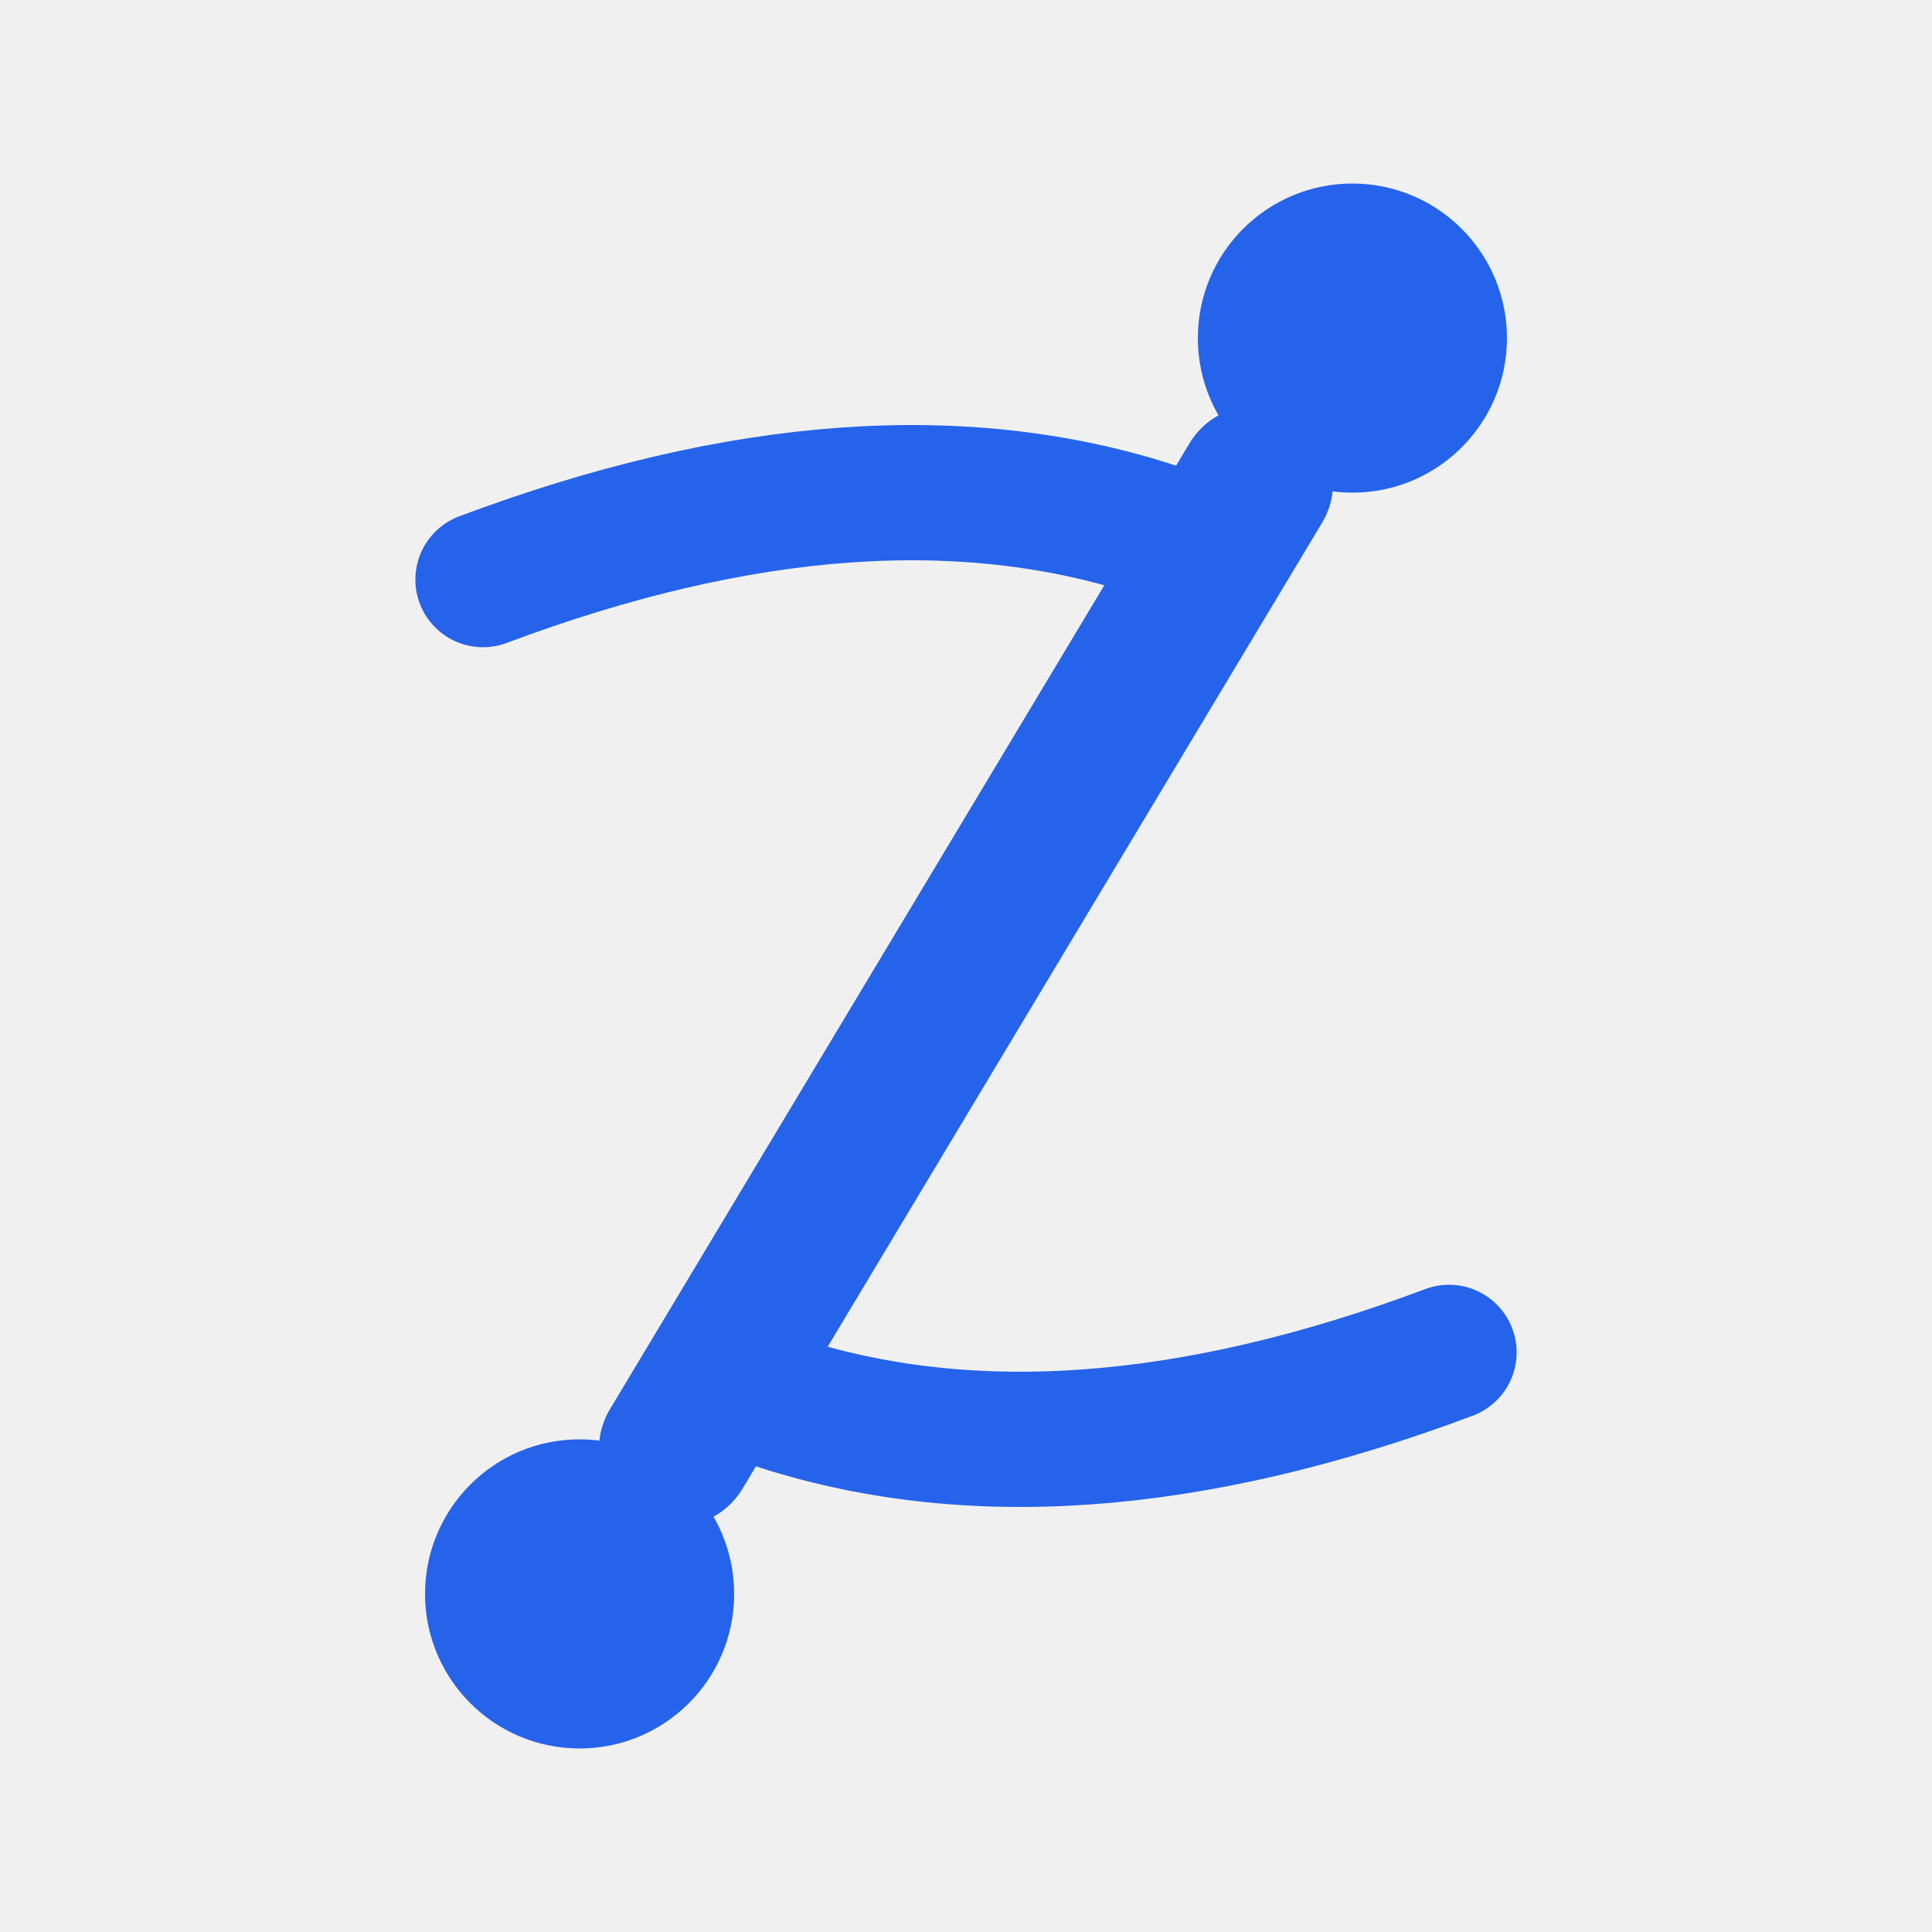
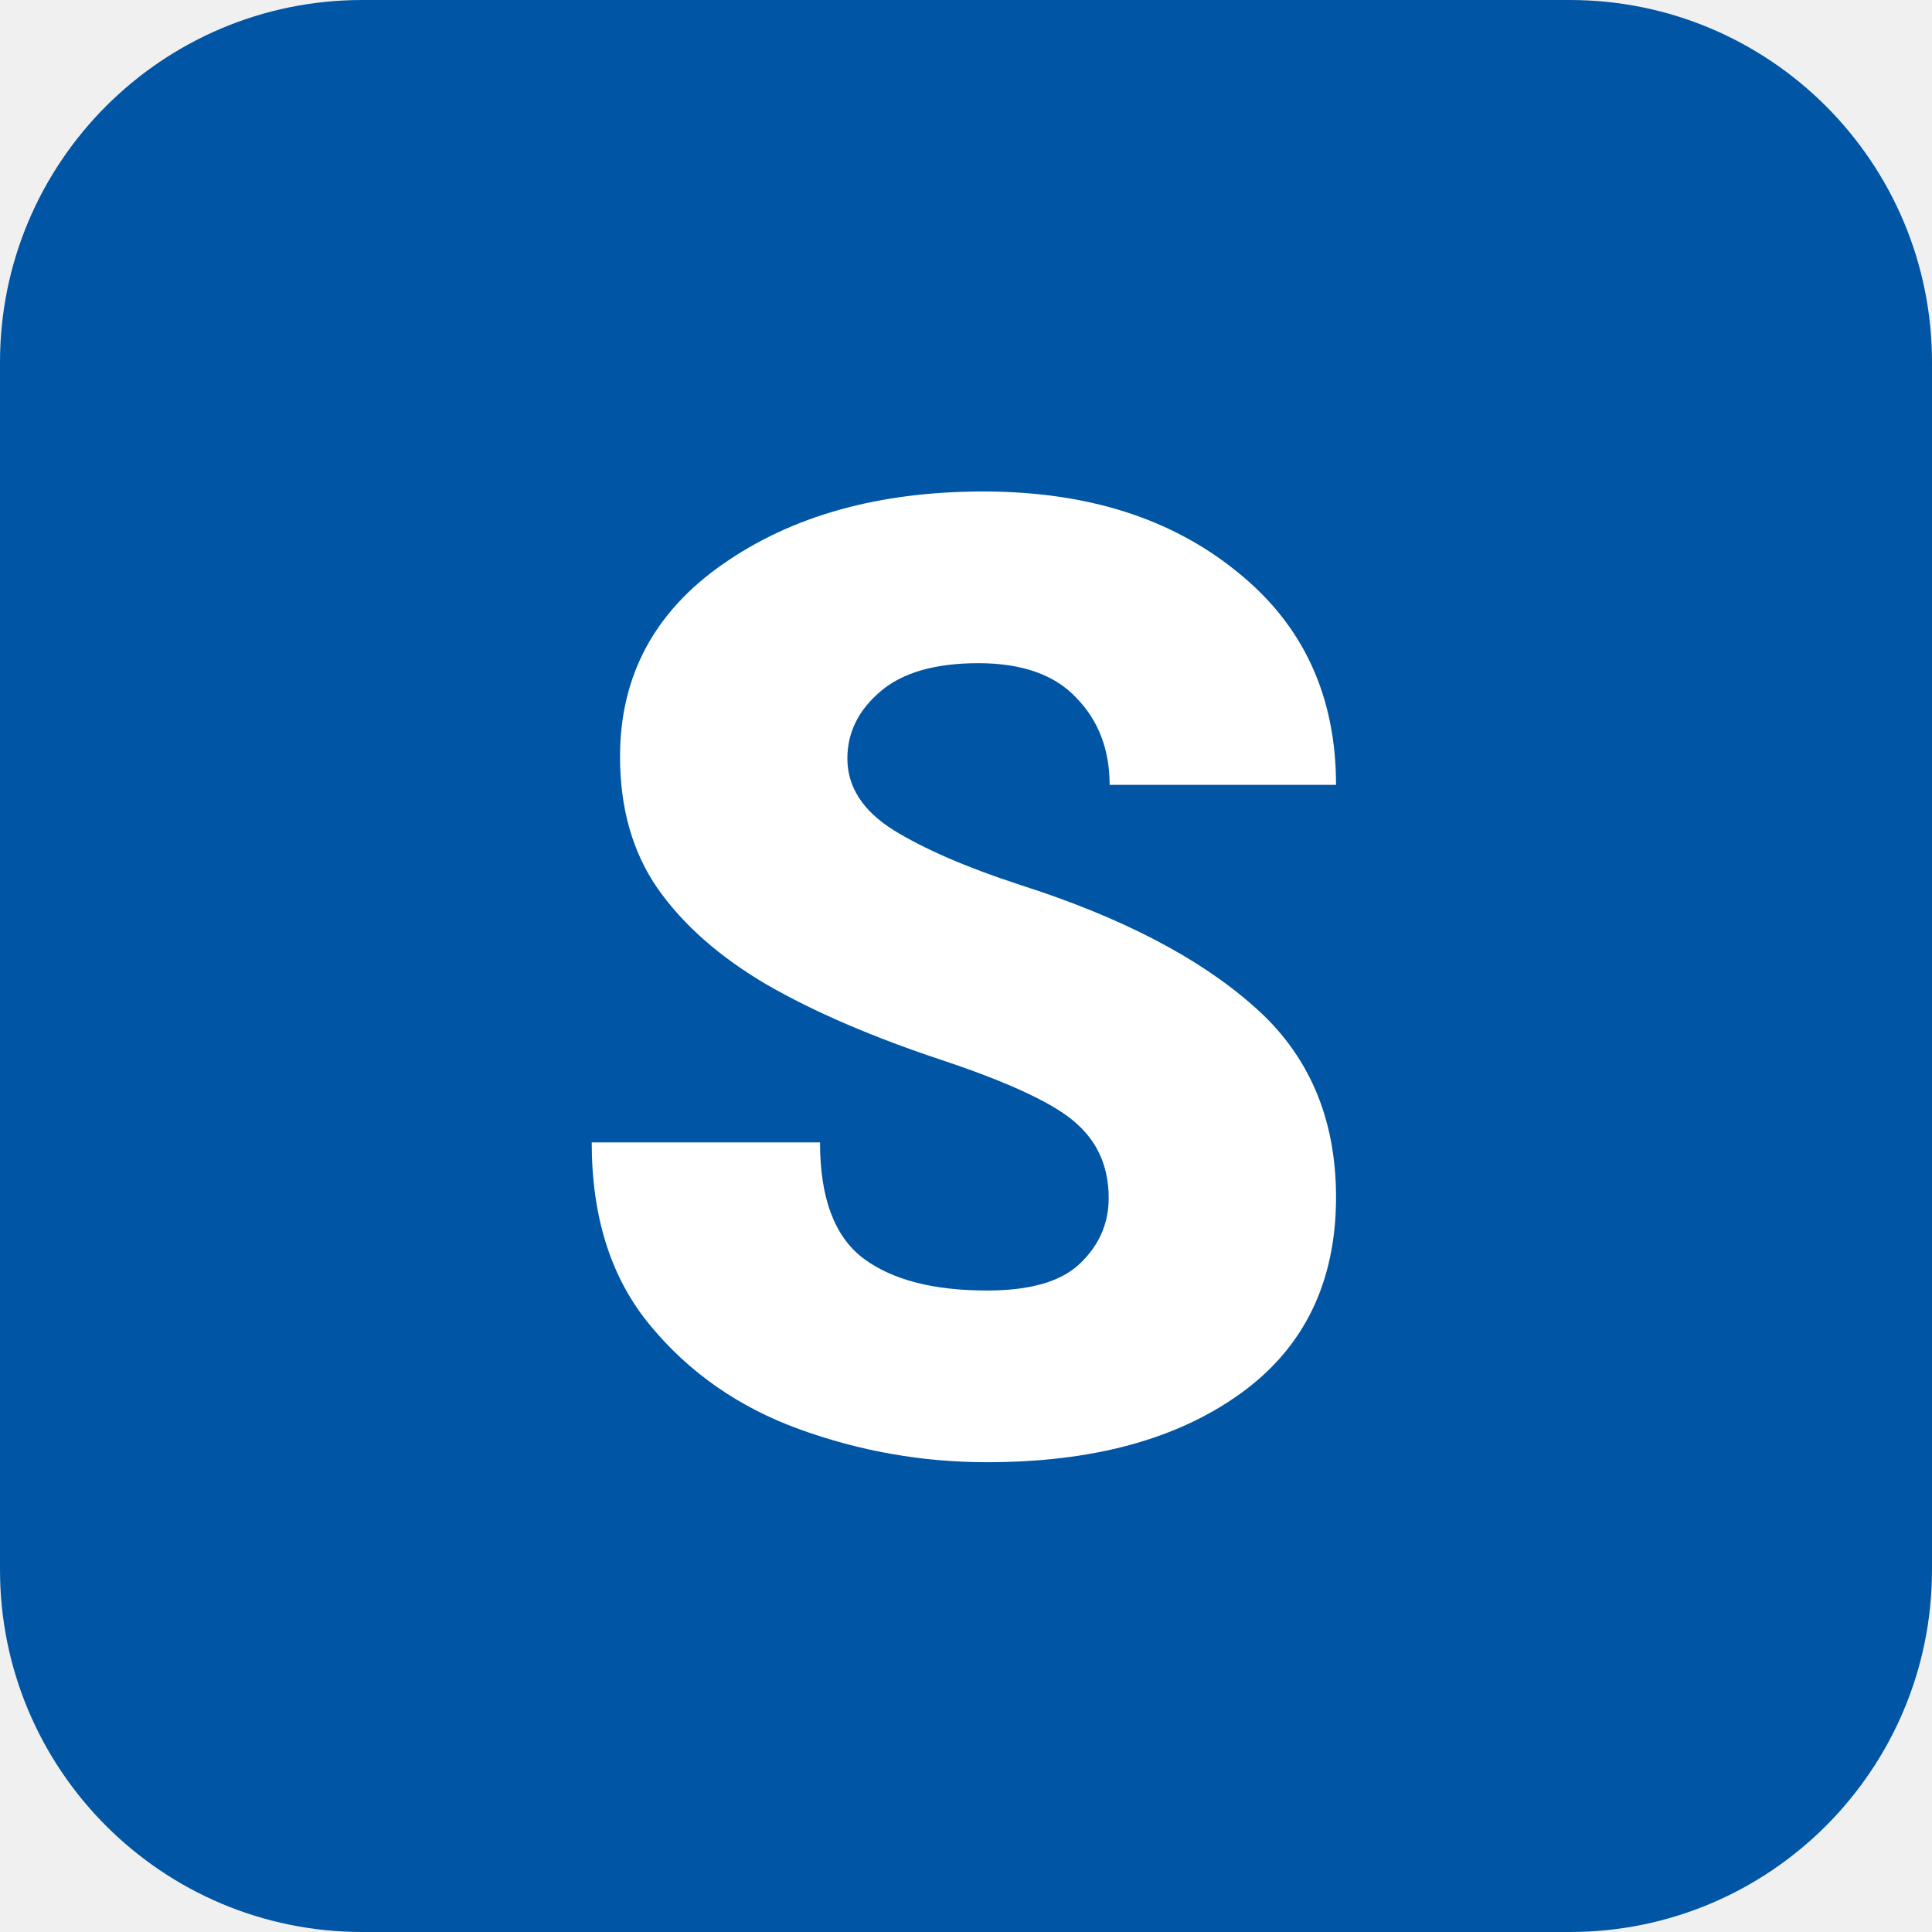
- <svg xmlns="http://www.w3.org/2000/svg" viewBox="0 0 40 40" fill="none">
-   <g transform="translate(6, 4)">
-     <circle cx="22" cy="3" r="3.2" fill="#2563eb" />
-     <line x1="20" y1="6" x2="8" y2="26" stroke="#2563eb" stroke-width="3.2" stroke-linecap="round" />
-     <circle cx="6" cy="29" r="3.2" fill="#2563eb" />
-     <path d="M18 7 Q12 5 4 8" stroke="#2563eb" stroke-width="2.8" stroke-linecap="round" fill="none" />
-     <path d="M10 25 Q16 27 24 24" stroke="#2563eb" stroke-width="2.8" stroke-linecap="round" fill="none" />
-   </g>
+ <svg xmlns="http://www.w3.org/2000/svg" viewBox="0 0 32 32">
+   <rect width="32" height="32" rx="6" fill="#0056A4" />
+   <text x="16" y="24" text-anchor="middle" font-family="system-ui,-apple-system,'Segoe UI',Roboto,sans-serif" font-weight="800" font-size="22" fill="white">S</text>
</svg>
